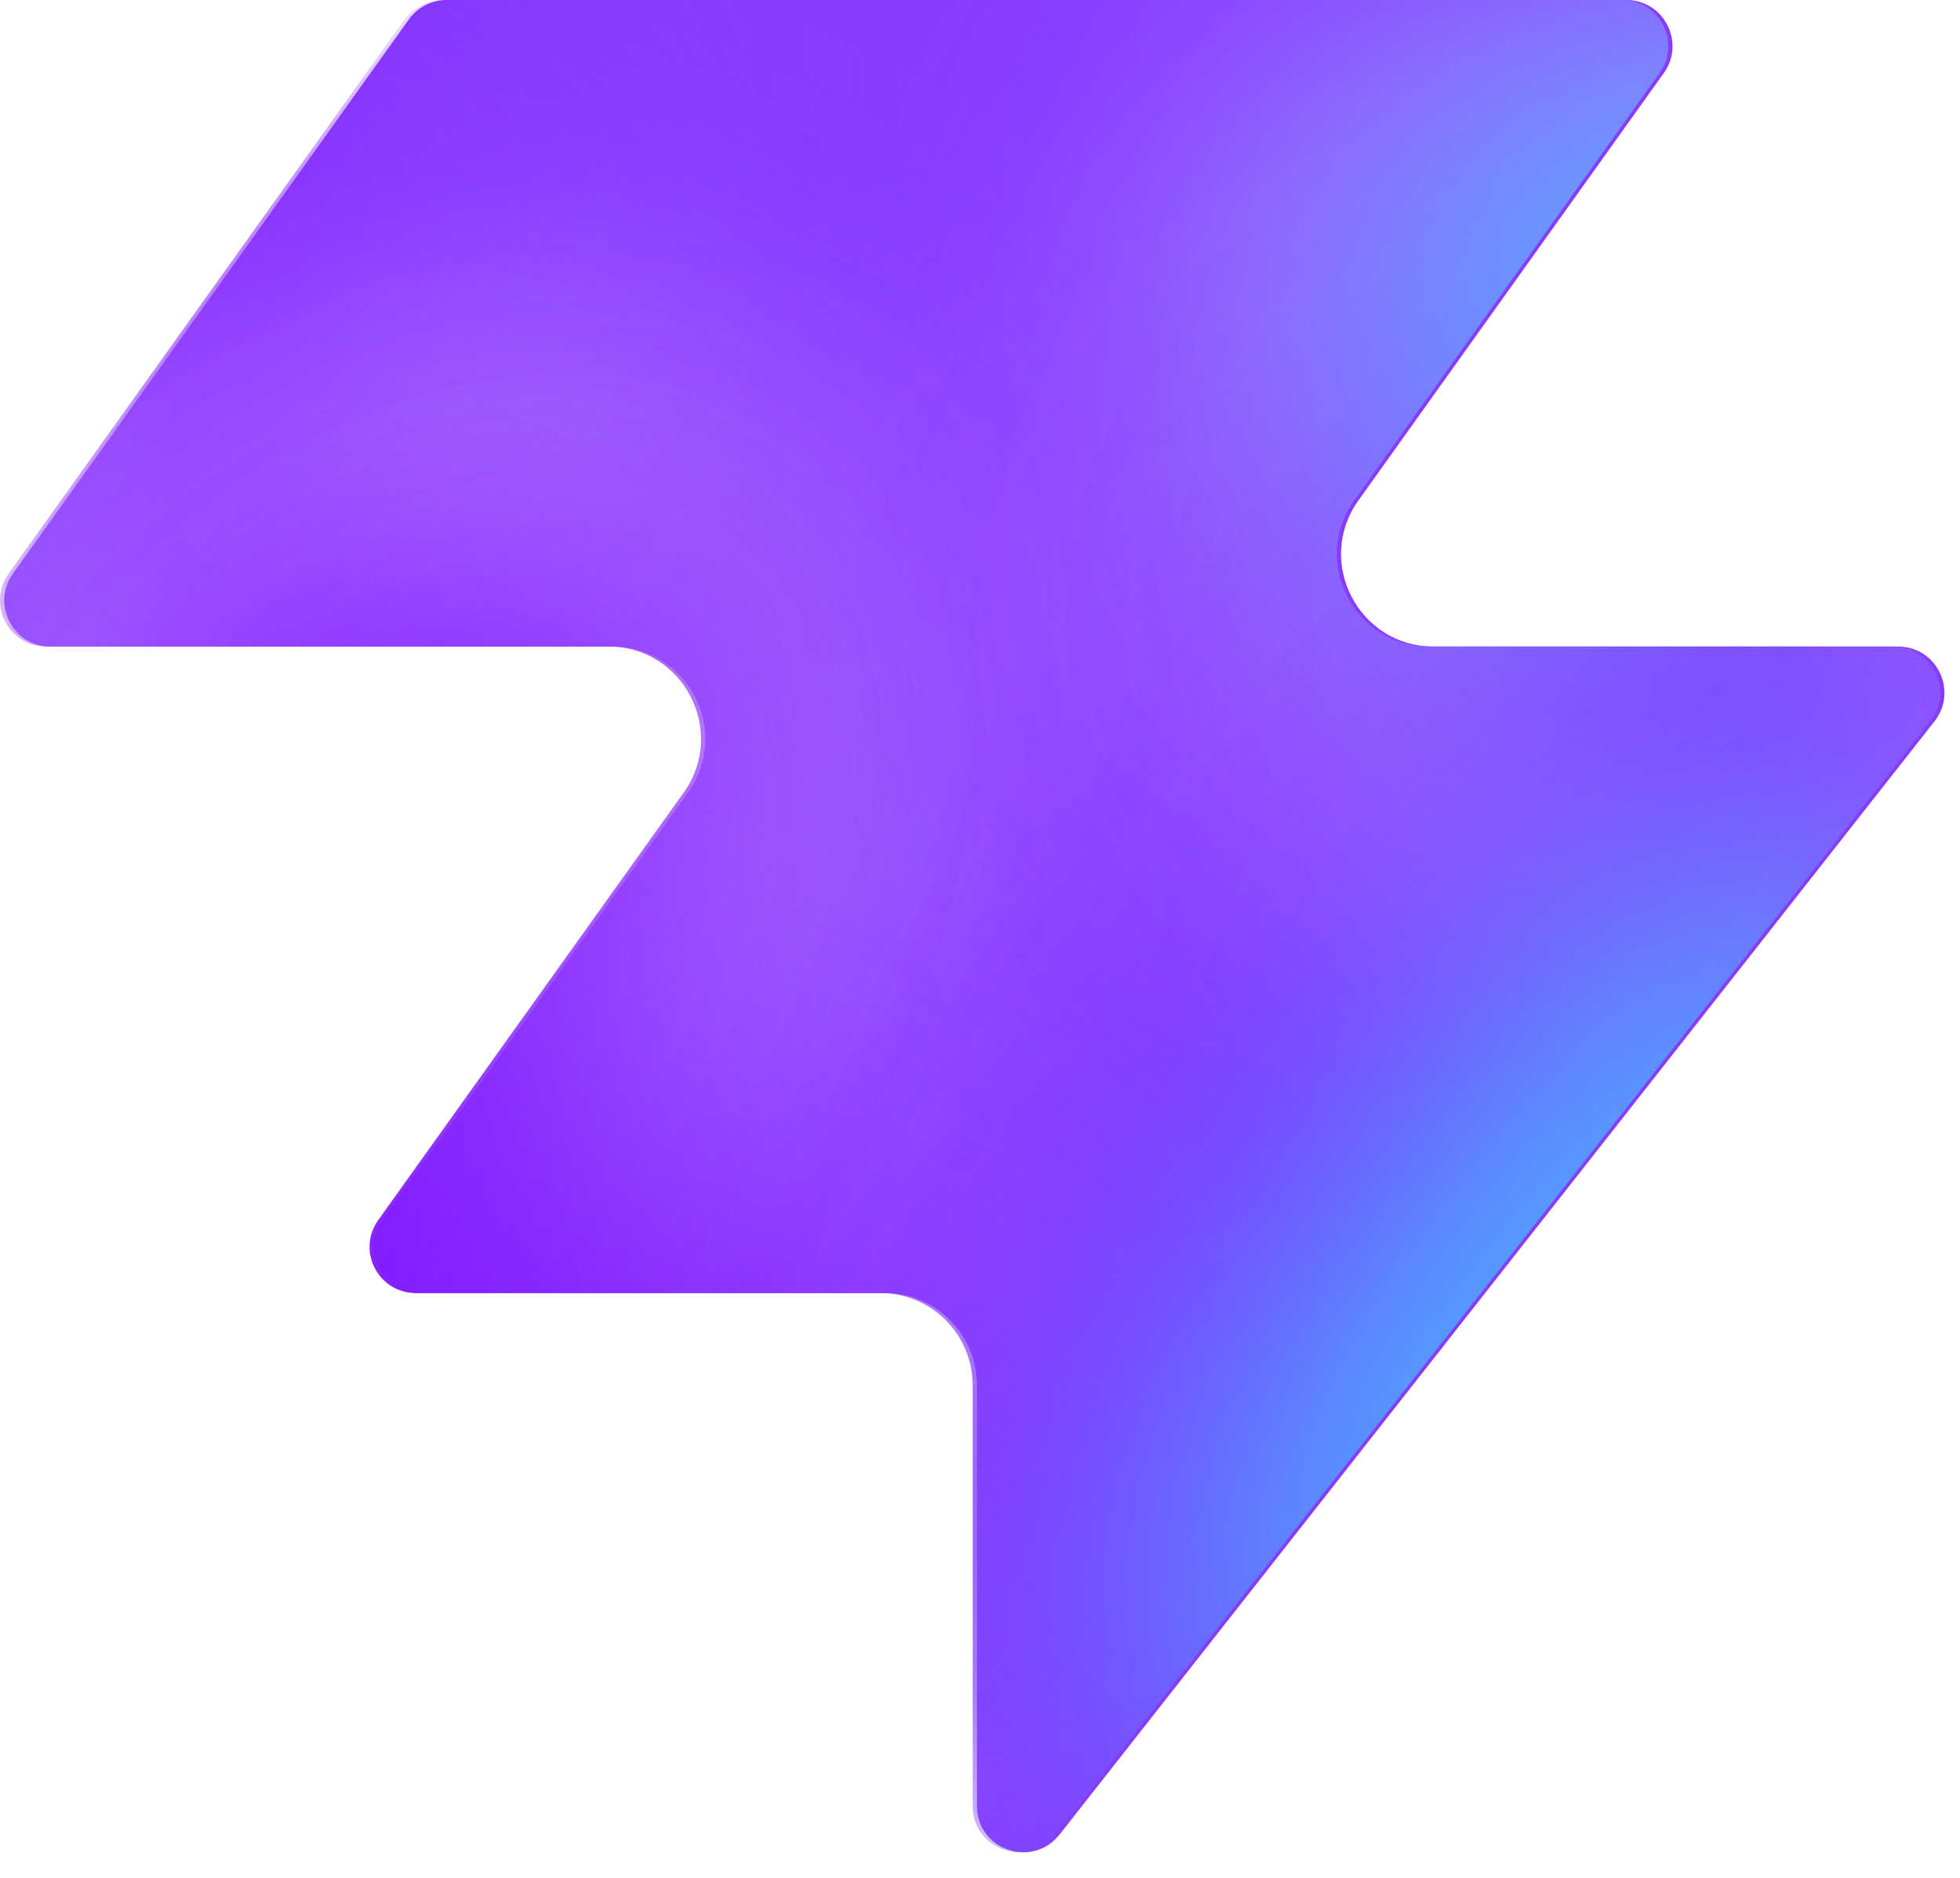
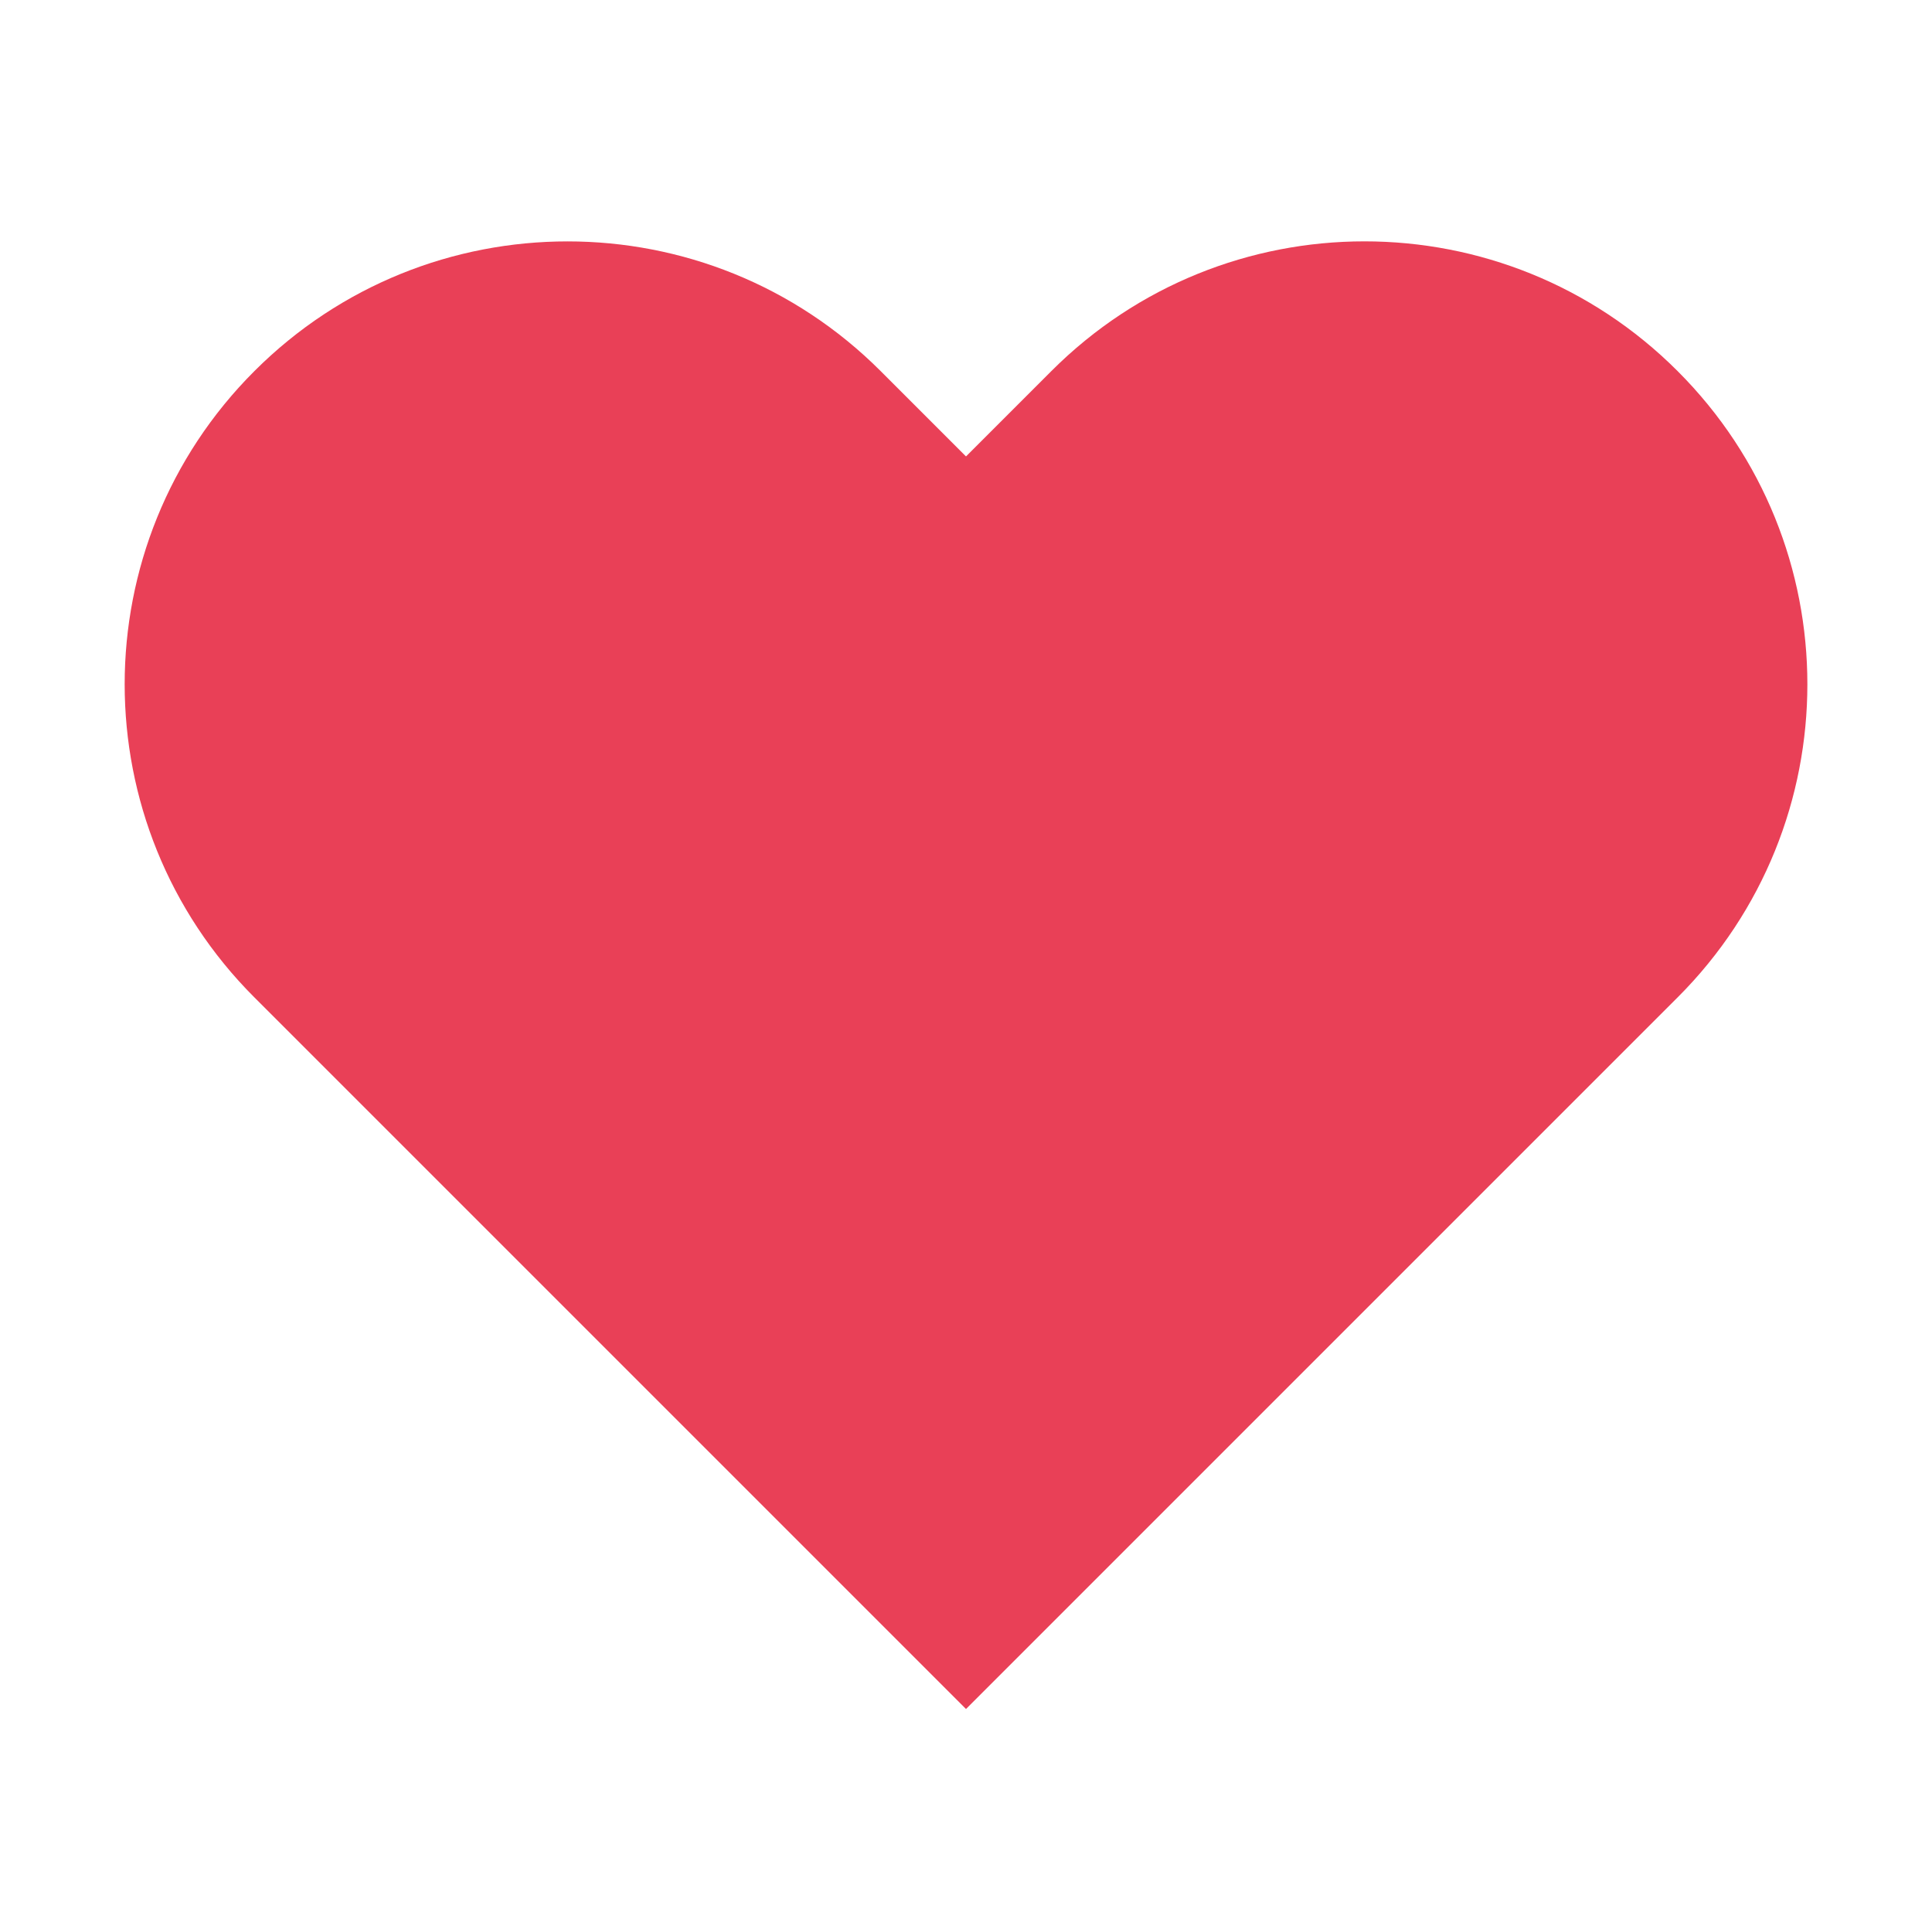
- <svg xmlns="http://www.w3.org/2000/svg" width="48" height="46" fill="none" viewBox="0 0 48 46">
-   <path fill="#863bff" d="M25.946 44.938c-.664.845-2.021.375-2.021-.698V33.937a2.26 2.26 0 0 0-2.262-2.262H10.287c-.92 0-1.456-1.04-.92-1.788l7.48-10.471c1.07-1.497 0-3.578-1.842-3.578H1.237c-.92 0-1.456-1.04-.92-1.788L10.013.474c.214-.297.556-.474.92-.474h28.894c.92 0 1.456 1.04.92 1.788l-7.48 10.471c-1.07 1.498 0 3.579 1.842 3.579h11.377c.943 0 1.473 1.088.89 1.83L25.947 44.94z" style="fill:#863bff;fill:color(display-p3 .525 .23 1);fill-opacity:1" />
-   <mask id="a" width="48" height="46" x="0" y="0" maskUnits="userSpaceOnUse" style="mask-type:alpha">
-     <path fill="#000" d="M25.842 44.938c-.664.844-2.021.375-2.021-.698V33.937a2.26 2.26 0 0 0-2.262-2.262H10.183c-.92 0-1.456-1.04-.92-1.788l7.48-10.471c1.07-1.498 0-3.579-1.842-3.579H1.133c-.92 0-1.456-1.04-.92-1.787L9.91.473c.214-.297.556-.474.92-.474h28.894c.92 0 1.456 1.04.92 1.788l-7.48 10.471c-1.07 1.498 0 3.578 1.842 3.578h11.377c.943 0 1.473 1.088.89 1.832L25.843 44.94z" style="fill:#000;fill-opacity:1" />
-   </mask>
-   <g mask="url(#a)">
-     <g filter="url(#b)">
-       <ellipse cx="5.508" cy="14.704" fill="#ede6ff" rx="5.508" ry="14.704" style="fill:#ede6ff;fill:color(display-p3 .927 .903 1);fill-opacity:1" transform="matrix(.00324 1 1 -.00324 -4.47 31.516)" />
-     </g>
-     <g filter="url(#c)">
-       <ellipse cx="10.399" cy="29.851" fill="#ede6ff" rx="10.399" ry="29.851" style="fill:#ede6ff;fill:color(display-p3 .927 .903 1);fill-opacity:1" transform="matrix(.00324 1 1 -.00324 -39.328 7.883)" />
-     </g>
-     <g filter="url(#d)">
-       <ellipse cx="5.508" cy="30.487" fill="#7e14ff" rx="5.508" ry="30.487" style="fill:#7e14ff;fill:color(display-p3 .492 .077 1);fill-opacity:1" transform="rotate(89.814 -25.913 -14.639)scale(1 -1)" />
-     </g>
-     <g filter="url(#e)">
-       <ellipse cx="5.508" cy="30.599" fill="#7e14ff" rx="5.508" ry="30.599" style="fill:#7e14ff;fill:color(display-p3 .492 .077 1);fill-opacity:1" transform="rotate(89.814 -32.644 -3.334)scale(1 -1)" />
-     </g>
-     <g filter="url(#f)">
-       <ellipse cx="5.508" cy="30.599" fill="#7e14ff" rx="5.508" ry="30.599" style="fill:#7e14ff;fill:color(display-p3 .492 .077 1);fill-opacity:1" transform="matrix(.00324 1 1 -.00324 -34.34 30.47)" />
-     </g>
-     <g filter="url(#g)">
-       <ellipse cx="14.072" cy="22.078" fill="#ede6ff" rx="14.072" ry="22.078" style="fill:#ede6ff;fill:color(display-p3 .927 .903 1);fill-opacity:1" transform="rotate(93.35 24.506 48.493)scale(-1 1)" />
-     </g>
-     <g filter="url(#h)">
-       <ellipse cx="3.47" cy="21.501" fill="#7e14ff" rx="3.47" ry="21.501" style="fill:#7e14ff;fill:color(display-p3 .492 .077 1);fill-opacity:1" transform="rotate(89.009 28.708 47.59)scale(-1 1)" />
-     </g>
-     <g filter="url(#i)">
-       <ellipse cx="3.47" cy="21.501" fill="#7e14ff" rx="3.47" ry="21.501" style="fill:#7e14ff;fill:color(display-p3 .492 .077 1);fill-opacity:1" transform="rotate(89.009 28.708 47.59)scale(-1 1)" />
-     </g>
-     <g filter="url(#j)">
-       <ellipse cx=".387" cy="8.972" fill="#7e14ff" rx="4.407" ry="29.108" style="fill:#7e14ff;fill:color(display-p3 .492 .077 1);fill-opacity:1" transform="rotate(39.51 .387 8.972)" />
-     </g>
-     <g filter="url(#k)">
-       <ellipse cx="47.523" cy="-6.092" fill="#7e14ff" rx="4.407" ry="29.108" style="fill:#7e14ff;fill:color(display-p3 .492 .077 1);fill-opacity:1" transform="rotate(37.892 47.523 -6.092)" />
-     </g>
-     <g filter="url(#l)">
-       <ellipse cx="41.412" cy="6.333" fill="#47bfff" rx="5.971" ry="9.665" style="fill:#47bfff;fill:color(display-p3 .28 .748 1);fill-opacity:1" transform="rotate(37.892 41.412 6.333)" />
-     </g>
-     <g filter="url(#m)">
-       <ellipse cx="-1.879" cy="38.332" fill="#7e14ff" rx="4.407" ry="29.108" style="fill:#7e14ff;fill:color(display-p3 .492 .077 1);fill-opacity:1" transform="rotate(37.892 -1.88 38.332)" />
-     </g>
-     <g filter="url(#n)">
-       <ellipse cx="-1.879" cy="38.332" fill="#7e14ff" rx="4.407" ry="29.108" style="fill:#7e14ff;fill:color(display-p3 .492 .077 1);fill-opacity:1" transform="rotate(37.892 -1.88 38.332)" />
-     </g>
-     <g filter="url(#o)">
-       <ellipse cx="35.651" cy="29.907" fill="#7e14ff" rx="4.407" ry="29.108" style="fill:#7e14ff;fill:color(display-p3 .492 .077 1);fill-opacity:1" transform="rotate(37.892 35.651 29.907)" />
-     </g>
-     <g filter="url(#p)">
-       <ellipse cx="38.418" cy="32.4" fill="#47bfff" rx="5.971" ry="15.297" style="fill:#47bfff;fill:color(display-p3 .28 .748 1);fill-opacity:1" transform="rotate(37.892 38.418 32.4)" />
-     </g>
-   </g>
-   <defs>
-     <filter id="b" width="60.045" height="41.654" x="-19.77" y="16.149" color-interpolation-filters="sRGB" filterUnits="userSpaceOnUse">
-       <feFlood flood-opacity="0" result="BackgroundImageFix" />
-       <feBlend in="SourceGraphic" in2="BackgroundImageFix" result="shape" />
-       <feGaussianBlur result="effect1_foregroundBlur_2002_17158" stdDeviation="7.659" />
-     </filter>
-     <filter id="c" width="90.34" height="51.437" x="-54.613" y="-7.533" color-interpolation-filters="sRGB" filterUnits="userSpaceOnUse">
-       <feFlood flood-opacity="0" result="BackgroundImageFix" />
-       <feBlend in="SourceGraphic" in2="BackgroundImageFix" result="shape" />
-       <feGaussianBlur result="effect1_foregroundBlur_2002_17158" stdDeviation="7.659" />
-     </filter>
-     <filter id="d" width="79.355" height="29.4" x="-49.64" y="2.03" color-interpolation-filters="sRGB" filterUnits="userSpaceOnUse">
-       <feFlood flood-opacity="0" result="BackgroundImageFix" />
-       <feBlend in="SourceGraphic" in2="BackgroundImageFix" result="shape" />
-       <feGaussianBlur result="effect1_foregroundBlur_2002_17158" stdDeviation="4.596" />
-     </filter>
-     <filter id="e" width="79.579" height="29.4" x="-45.045" y="20.029" color-interpolation-filters="sRGB" filterUnits="userSpaceOnUse">
-       <feFlood flood-opacity="0" result="BackgroundImageFix" />
-       <feBlend in="SourceGraphic" in2="BackgroundImageFix" result="shape" />
-       <feGaussianBlur result="effect1_foregroundBlur_2002_17158" stdDeviation="4.596" />
-     </filter>
-     <filter id="f" width="79.579" height="29.4" x="-43.513" y="21.178" color-interpolation-filters="sRGB" filterUnits="userSpaceOnUse">
-       <feFlood flood-opacity="0" result="BackgroundImageFix" />
-       <feBlend in="SourceGraphic" in2="BackgroundImageFix" result="shape" />
-       <feGaussianBlur result="effect1_foregroundBlur_2002_17158" stdDeviation="4.596" />
-     </filter>
-     <filter id="g" width="74.749" height="58.852" x="15.756" y="-17.901" color-interpolation-filters="sRGB" filterUnits="userSpaceOnUse">
-       <feFlood flood-opacity="0" result="BackgroundImageFix" />
-       <feBlend in="SourceGraphic" in2="BackgroundImageFix" result="shape" />
-       <feGaussianBlur result="effect1_foregroundBlur_2002_17158" stdDeviation="7.659" />
-     </filter>
-     <filter id="h" width="61.377" height="25.362" x="23.548" y="2.284" color-interpolation-filters="sRGB" filterUnits="userSpaceOnUse">
-       <feFlood flood-opacity="0" result="BackgroundImageFix" />
-       <feBlend in="SourceGraphic" in2="BackgroundImageFix" result="shape" />
-       <feGaussianBlur result="effect1_foregroundBlur_2002_17158" stdDeviation="4.596" />
-     </filter>
-     <filter id="i" width="61.377" height="25.362" x="23.548" y="2.284" color-interpolation-filters="sRGB" filterUnits="userSpaceOnUse">
-       <feFlood flood-opacity="0" result="BackgroundImageFix" />
-       <feBlend in="SourceGraphic" in2="BackgroundImageFix" result="shape" />
-       <feGaussianBlur result="effect1_foregroundBlur_2002_17158" stdDeviation="4.596" />
-     </filter>
-     <filter id="j" width="56.045" height="63.649" x="-27.636" y="-22.853" color-interpolation-filters="sRGB" filterUnits="userSpaceOnUse">
-       <feFlood flood-opacity="0" result="BackgroundImageFix" />
-       <feBlend in="SourceGraphic" in2="BackgroundImageFix" result="shape" />
-       <feGaussianBlur result="effect1_foregroundBlur_2002_17158" stdDeviation="4.596" />
-     </filter>
-     <filter id="k" width="54.814" height="64.646" x="20.116" y="-38.415" color-interpolation-filters="sRGB" filterUnits="userSpaceOnUse">
-       <feFlood flood-opacity="0" result="BackgroundImageFix" />
-       <feBlend in="SourceGraphic" in2="BackgroundImageFix" result="shape" />
-       <feGaussianBlur result="effect1_foregroundBlur_2002_17158" stdDeviation="4.596" />
-     </filter>
-     <filter id="l" width="33.541" height="35.313" x="24.641" y="-11.323" color-interpolation-filters="sRGB" filterUnits="userSpaceOnUse">
-       <feFlood flood-opacity="0" result="BackgroundImageFix" />
-       <feBlend in="SourceGraphic" in2="BackgroundImageFix" result="shape" />
-       <feGaussianBlur result="effect1_foregroundBlur_2002_17158" stdDeviation="4.596" />
-     </filter>
-     <filter id="m" width="54.814" height="64.646" x="-29.286" y="6.009" color-interpolation-filters="sRGB" filterUnits="userSpaceOnUse">
-       <feFlood flood-opacity="0" result="BackgroundImageFix" />
-       <feBlend in="SourceGraphic" in2="BackgroundImageFix" result="shape" />
-       <feGaussianBlur result="effect1_foregroundBlur_2002_17158" stdDeviation="4.596" />
-     </filter>
-     <filter id="n" width="54.814" height="64.646" x="-29.286" y="6.009" color-interpolation-filters="sRGB" filterUnits="userSpaceOnUse">
-       <feFlood flood-opacity="0" result="BackgroundImageFix" />
-       <feBlend in="SourceGraphic" in2="BackgroundImageFix" result="shape" />
-       <feGaussianBlur result="effect1_foregroundBlur_2002_17158" stdDeviation="4.596" />
-     </filter>
-     <filter id="o" width="54.814" height="64.646" x="8.244" y="-2.416" color-interpolation-filters="sRGB" filterUnits="userSpaceOnUse">
-       <feFlood flood-opacity="0" result="BackgroundImageFix" />
-       <feBlend in="SourceGraphic" in2="BackgroundImageFix" result="shape" />
-       <feGaussianBlur result="effect1_foregroundBlur_2002_17158" stdDeviation="4.596" />
-     </filter>
-     <filter id="p" width="39.409" height="43.623" x="18.713" y="10.588" color-interpolation-filters="sRGB" filterUnits="userSpaceOnUse">
-       <feFlood flood-opacity="0" result="BackgroundImageFix" />
-       <feBlend in="SourceGraphic" in2="BackgroundImageFix" result="shape" />
-       <feGaussianBlur result="effect1_foregroundBlur_2002_17158" stdDeviation="4.596" />
-     </filter>
-   </defs>
+ <svg xmlns="http://www.w3.org/2000/svg" viewBox="0 0 24 24" fill="#e94057">
+   <path d="M20.84 4.61a5.5 5.5 0 0 0-7.78 0L12 5.67l-1.06-1.06a5.5 5.5 0 0 0-7.78 7.78l1.06 1.06L12 21.23l7.78-7.78 1.06-1.06a5.5 5.5 0 0 0 0-7.78z" />
</svg>
